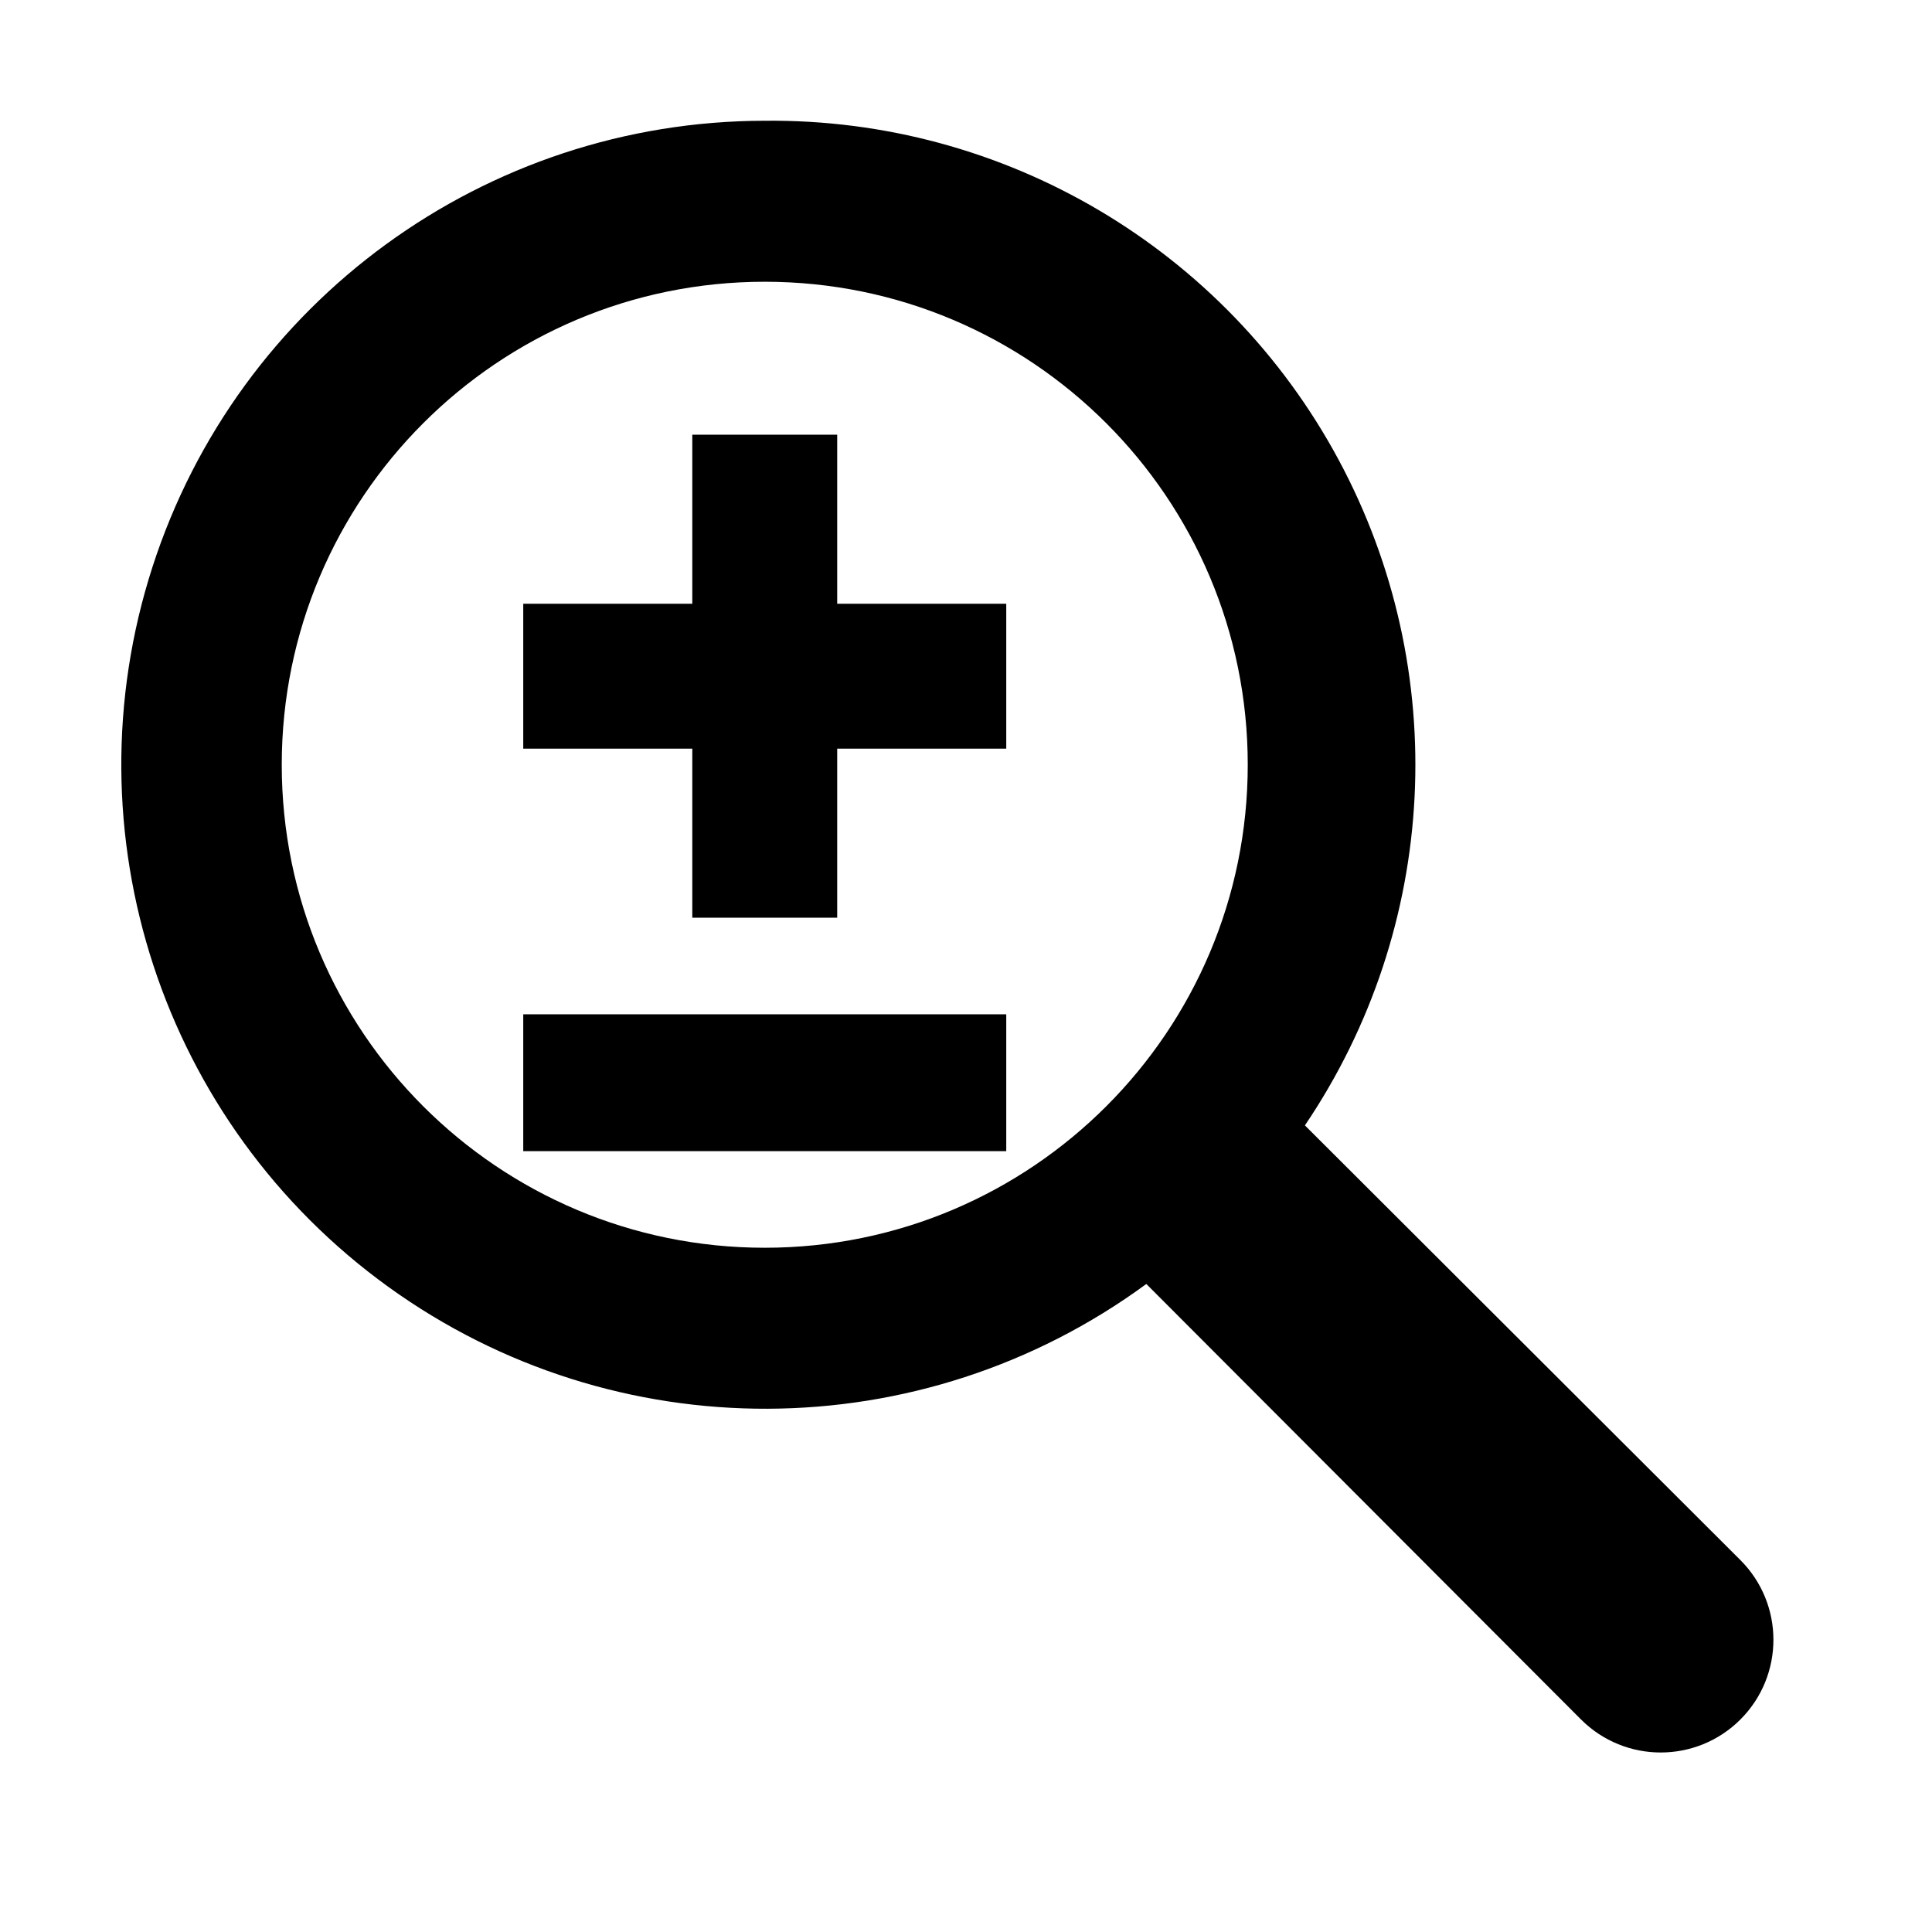
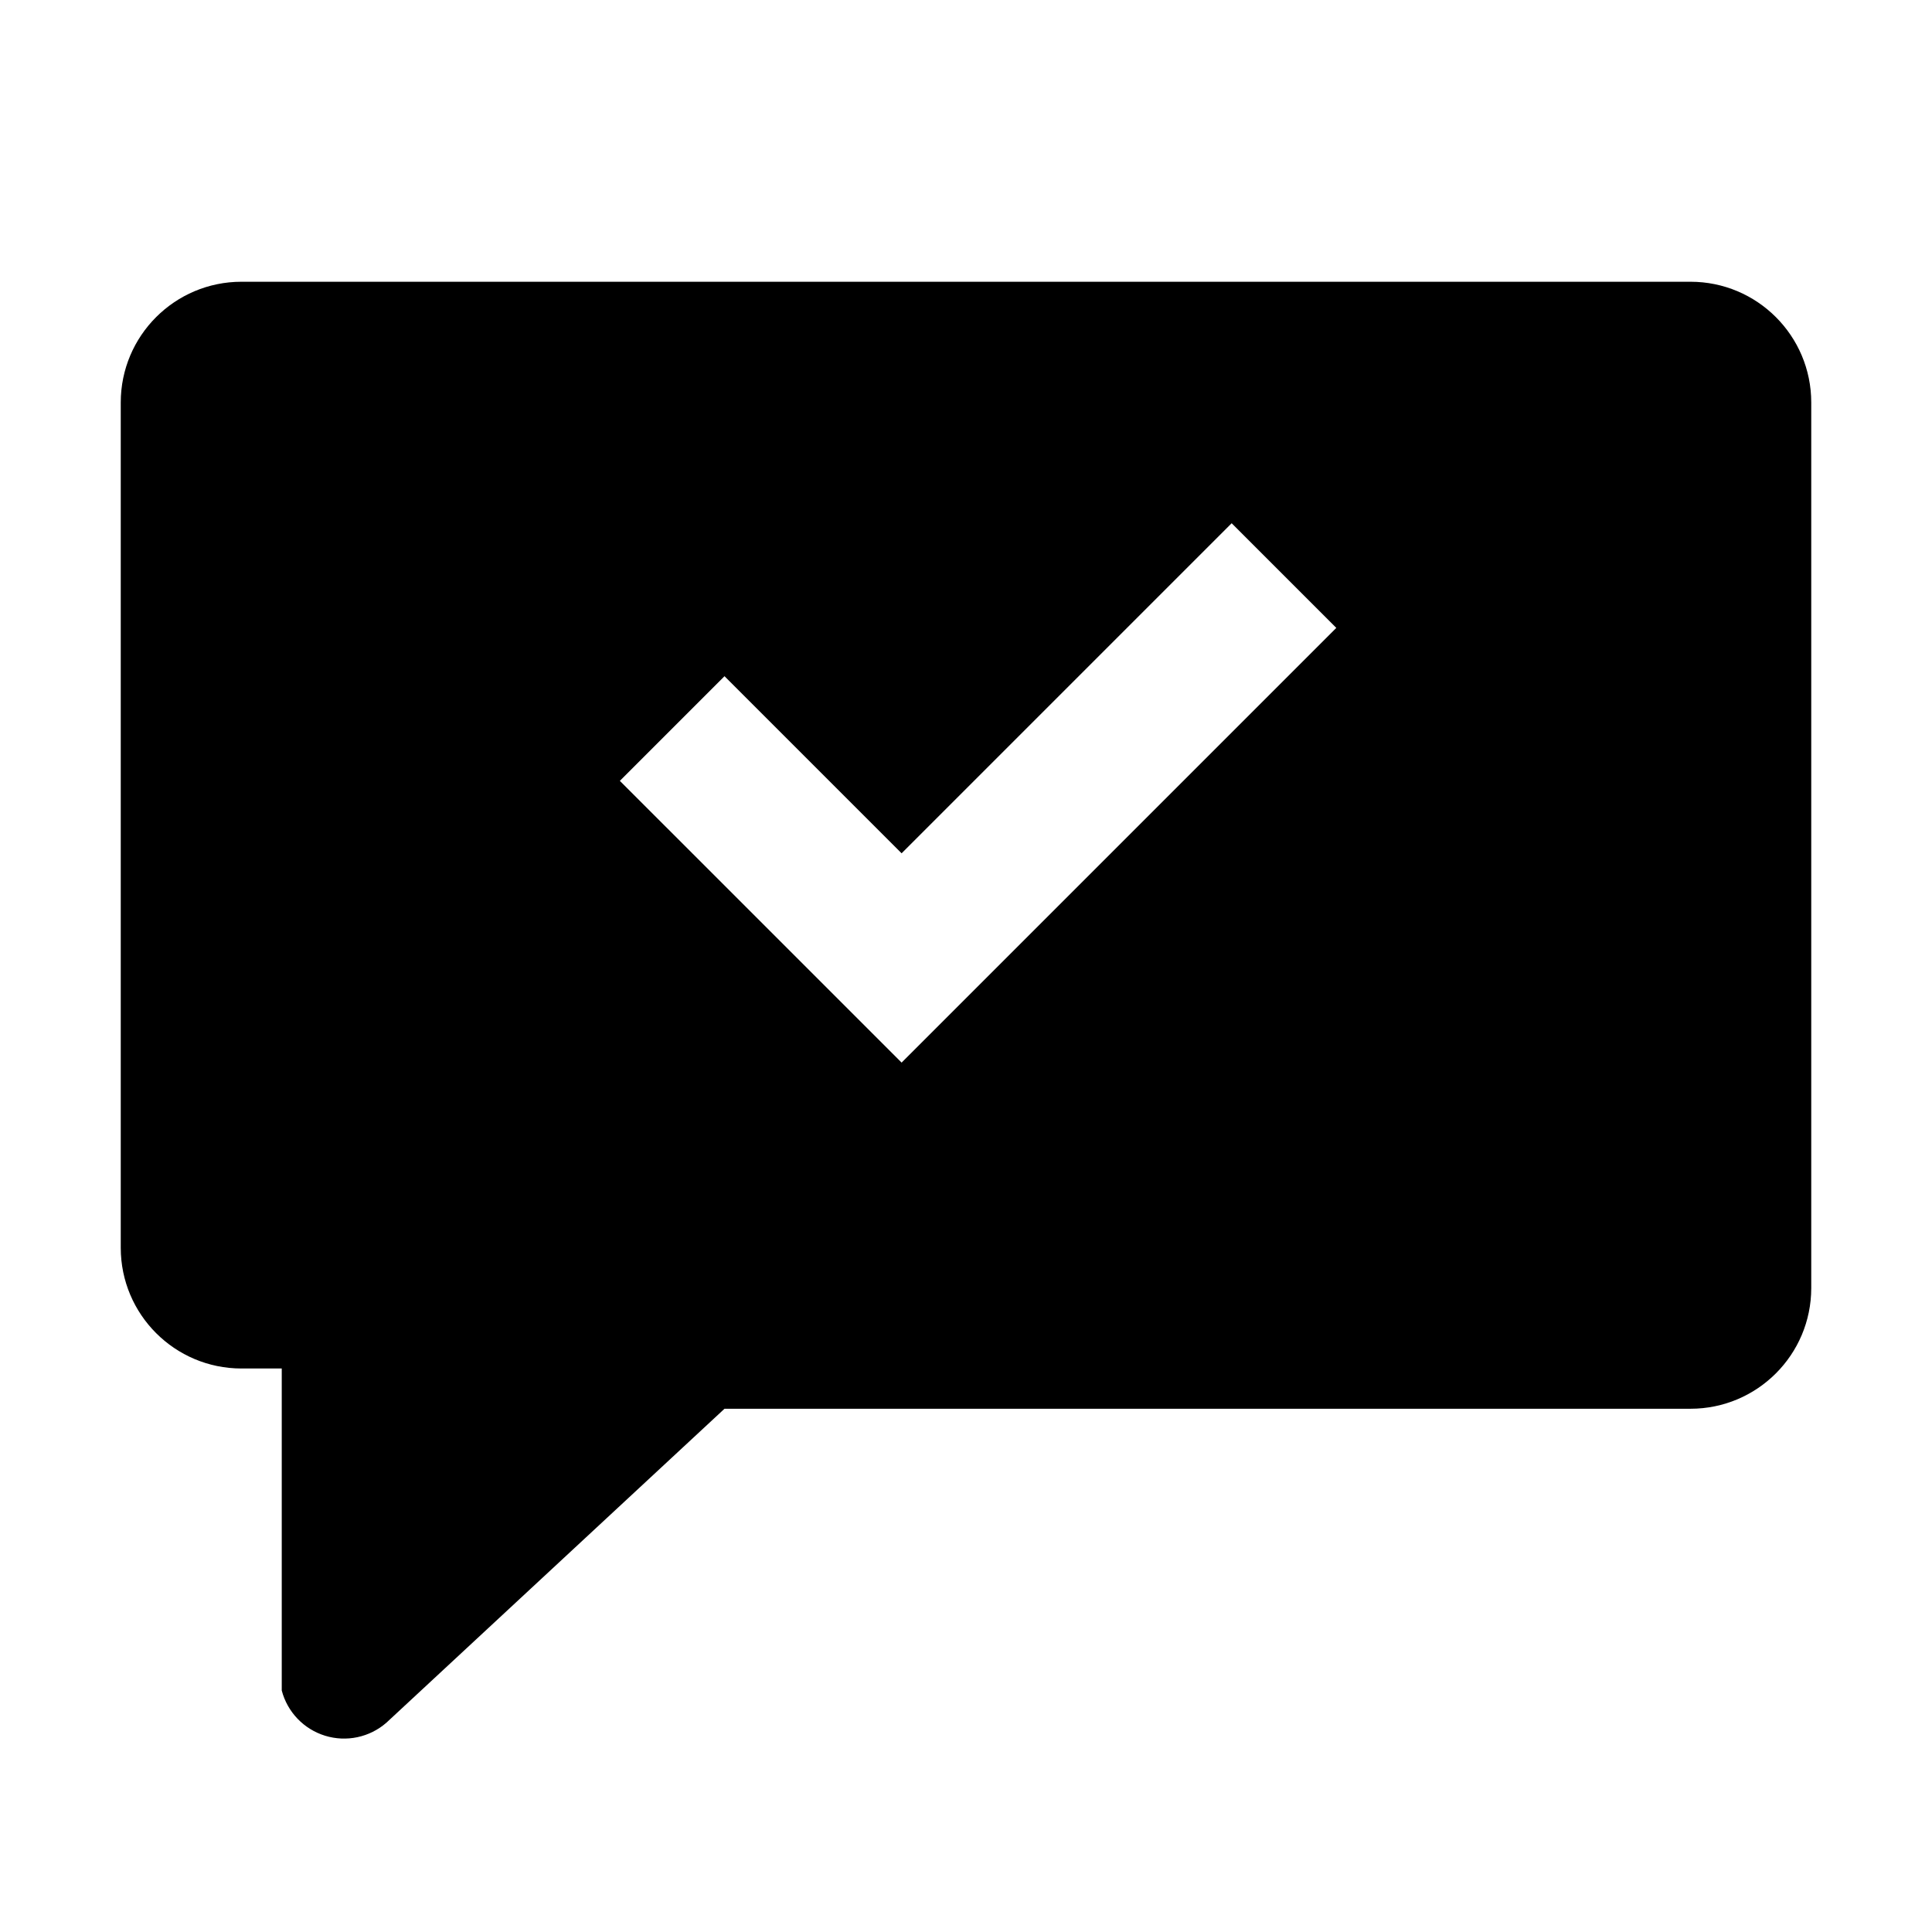
<svg xmlns="http://www.w3.org/2000/svg" width="24" height="24" viewBox="0 0 24 24">
-   <path fill-rule="evenodd" clip-rule="evenodd" d="M9.5 1.5a8 8 0 1 0 4.74 14.45l5.4 5.41a1.4 1.4 0 0 0 1.98-1.98l-5.41-5.4A8 8 0 0 0 9.5 1.5Zm0 2a6 6 0 1 1 0 12 6 6 0 0 1 0-12Z" />
-   <path d="M8.6 5.4h1.8v2.1h2.1v1.8h-2.1v2.1H8.6V9.3H6.5V7.5h2.1V5.4Z" />
-   <path d="M6.5 12.6h6v1.7h-6z" />
+   <path fill-rule="evenodd" clip-rule="evenodd" d="M3 3.5h18a1.5 1.5 0 0 1 1.5 1.5v11a1.5 1.5 0 0 1-1.5 1.5H9l-4.2 3.9A.8.8 0 0 1 3.5 21V17H3a1.5 1.5 0 0 1-1.5-1.5V5A1.5 1.5 0 0 1 3 3.5Zm8.2 9.7L7.7 9.7l1.3-1.3 2.2 2.2 4.1-4.1 1.3 1.3-5.4 5.4Z" />
</svg>
